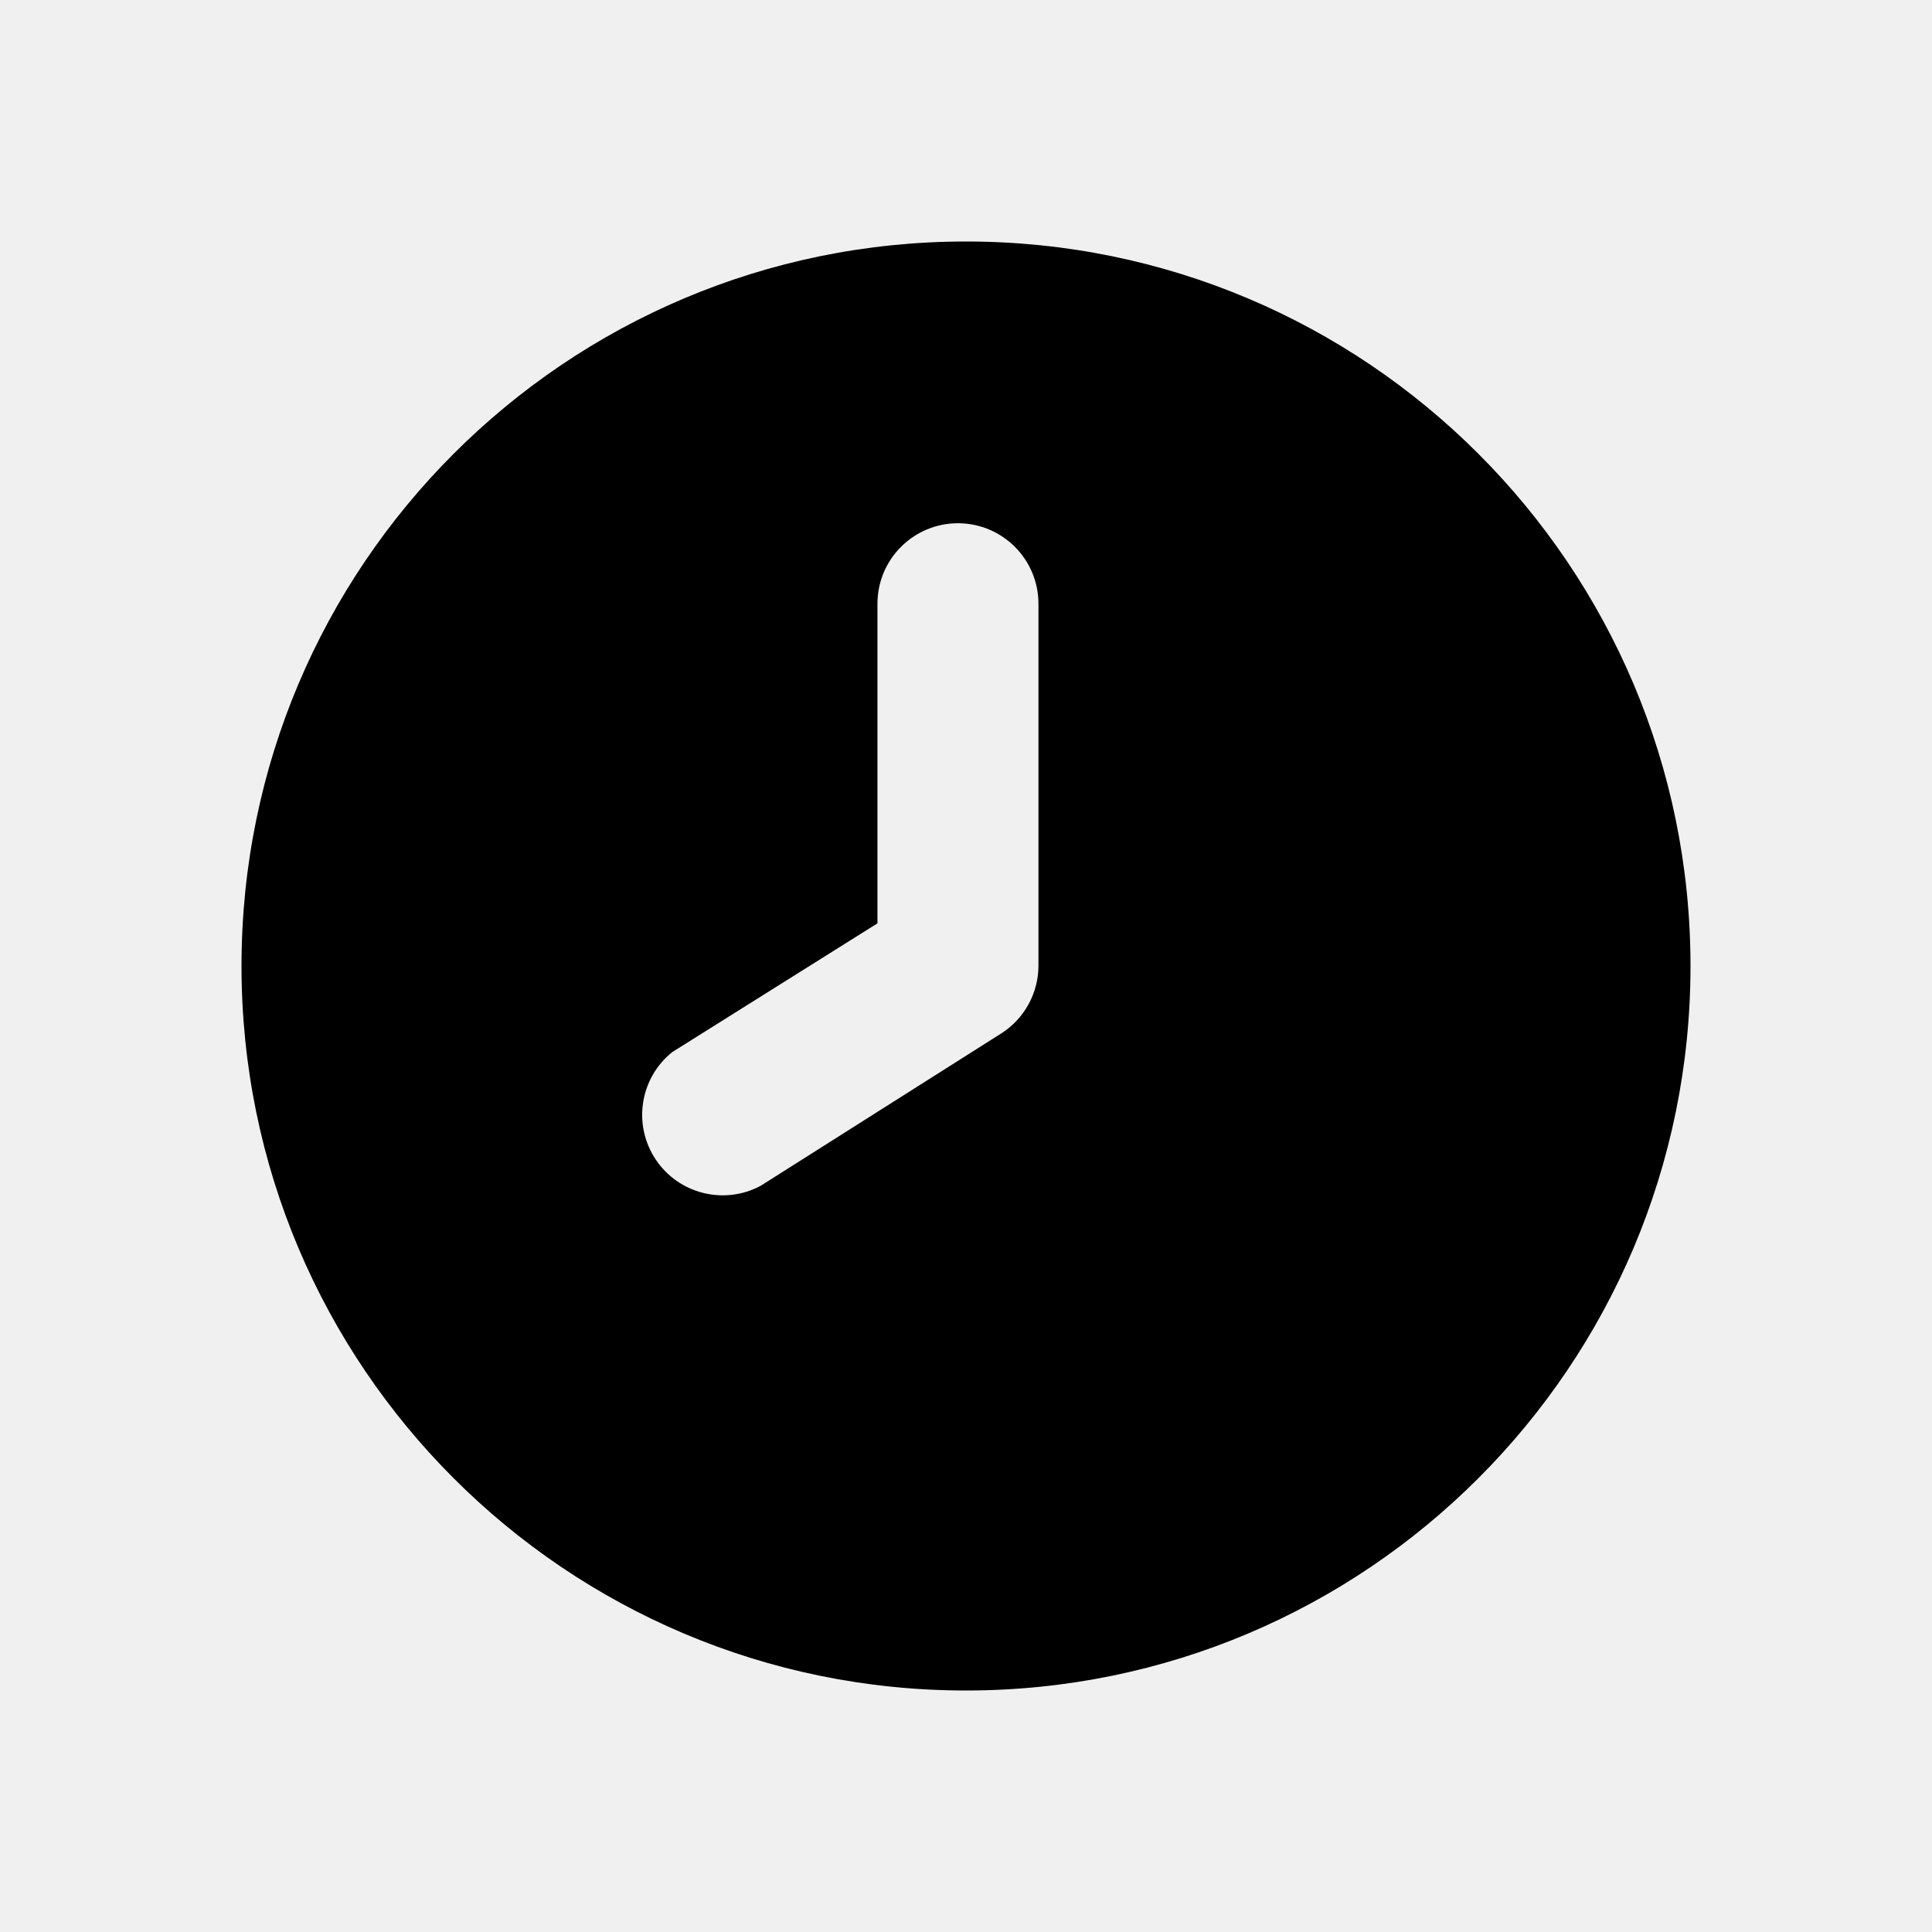
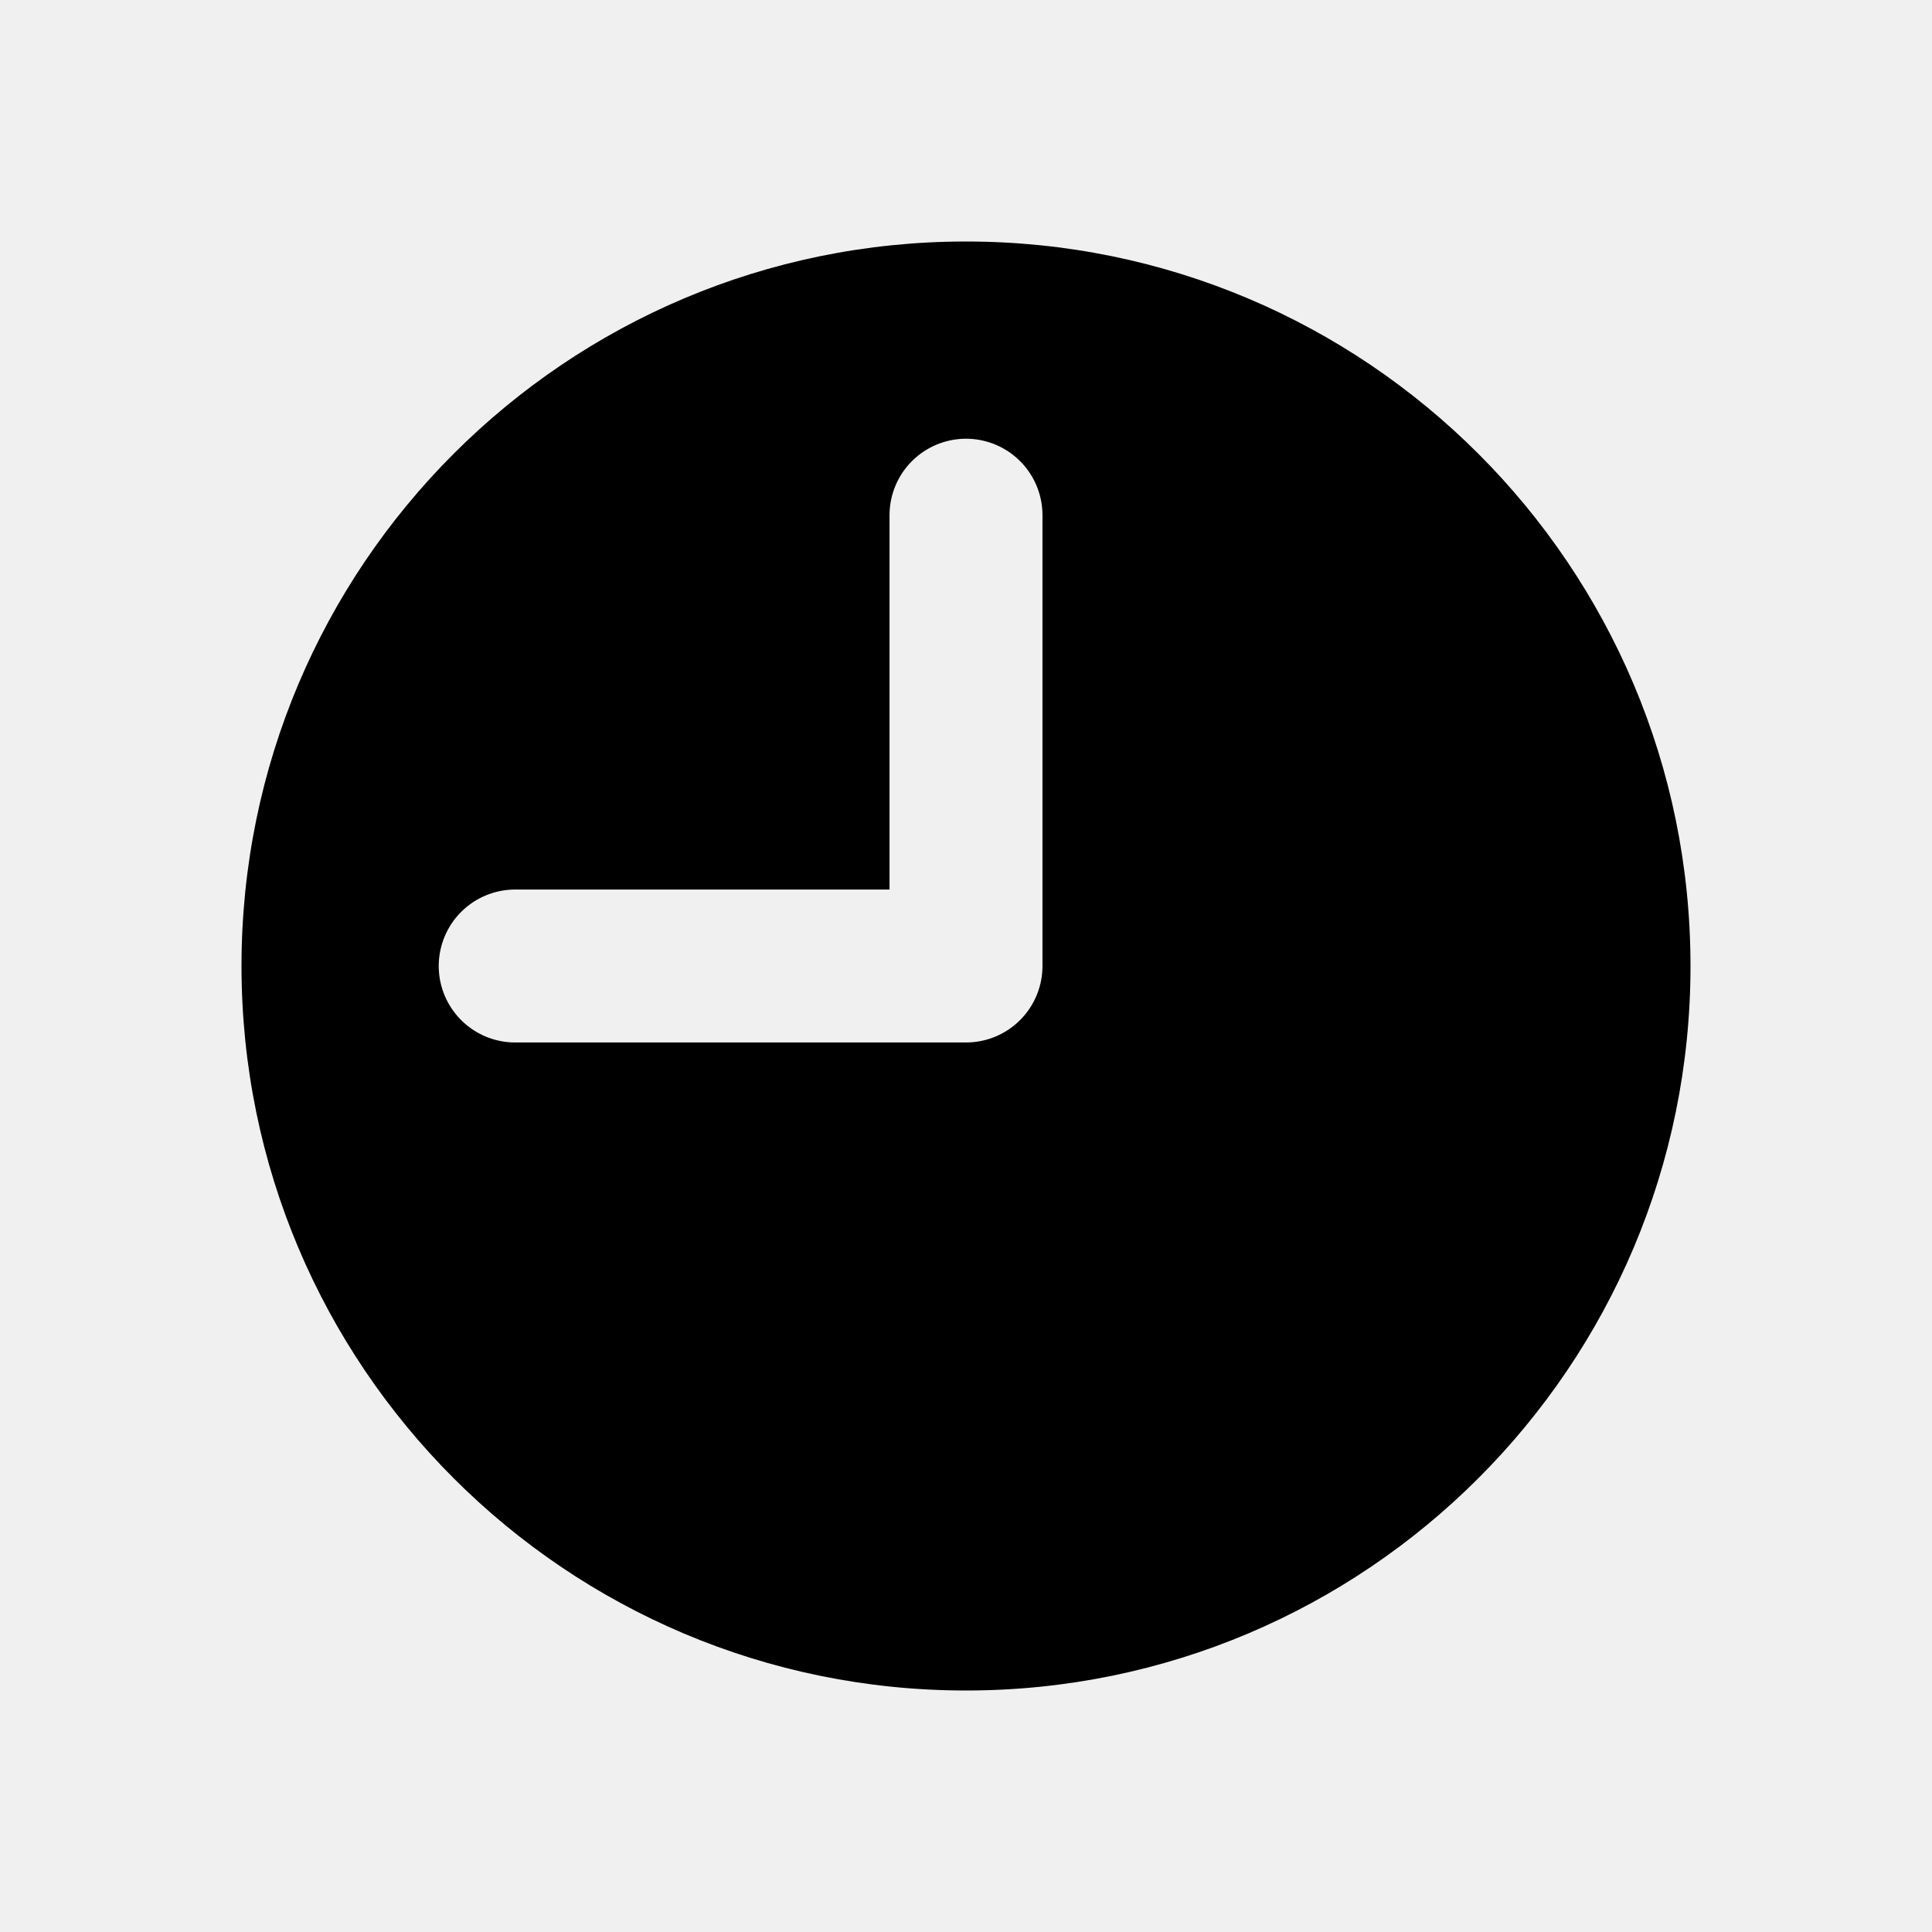
- <svg xmlns="http://www.w3.org/2000/svg" viewBox="0 0 24 24" fill="currentColor" fill-rule="evenodd">
-   <path d="M12 3 a9 9 0 1 0 0 18 a9 9 0 0 0 0 -18 Z M12.9 7.5 V12 a1 1 0 0 1 -0.45 0.83 l-3 1.9 a1 1 0 0 1 -1.1 -1.66 l2.55 -1.6 V7.5 a1 1 0 0 1 2 0 Z" />
+ <svg xmlns="http://www.w3.org/2000/svg" viewBox="0 0 24 24" fill="currentColor">
+   <mask id="m">
+     <rect width="24" height="24" fill="#fff" />
+     <path d="M12 12v-5.6M12 12H6.4" stroke="#000" stroke-width="1.9" stroke-linecap="round" />
+   </mask>
+   <path d="M12 3a9 9 0 1 1 0 18 9 9 0 0 1 0-18z" mask="url(#m)" />
</svg>
